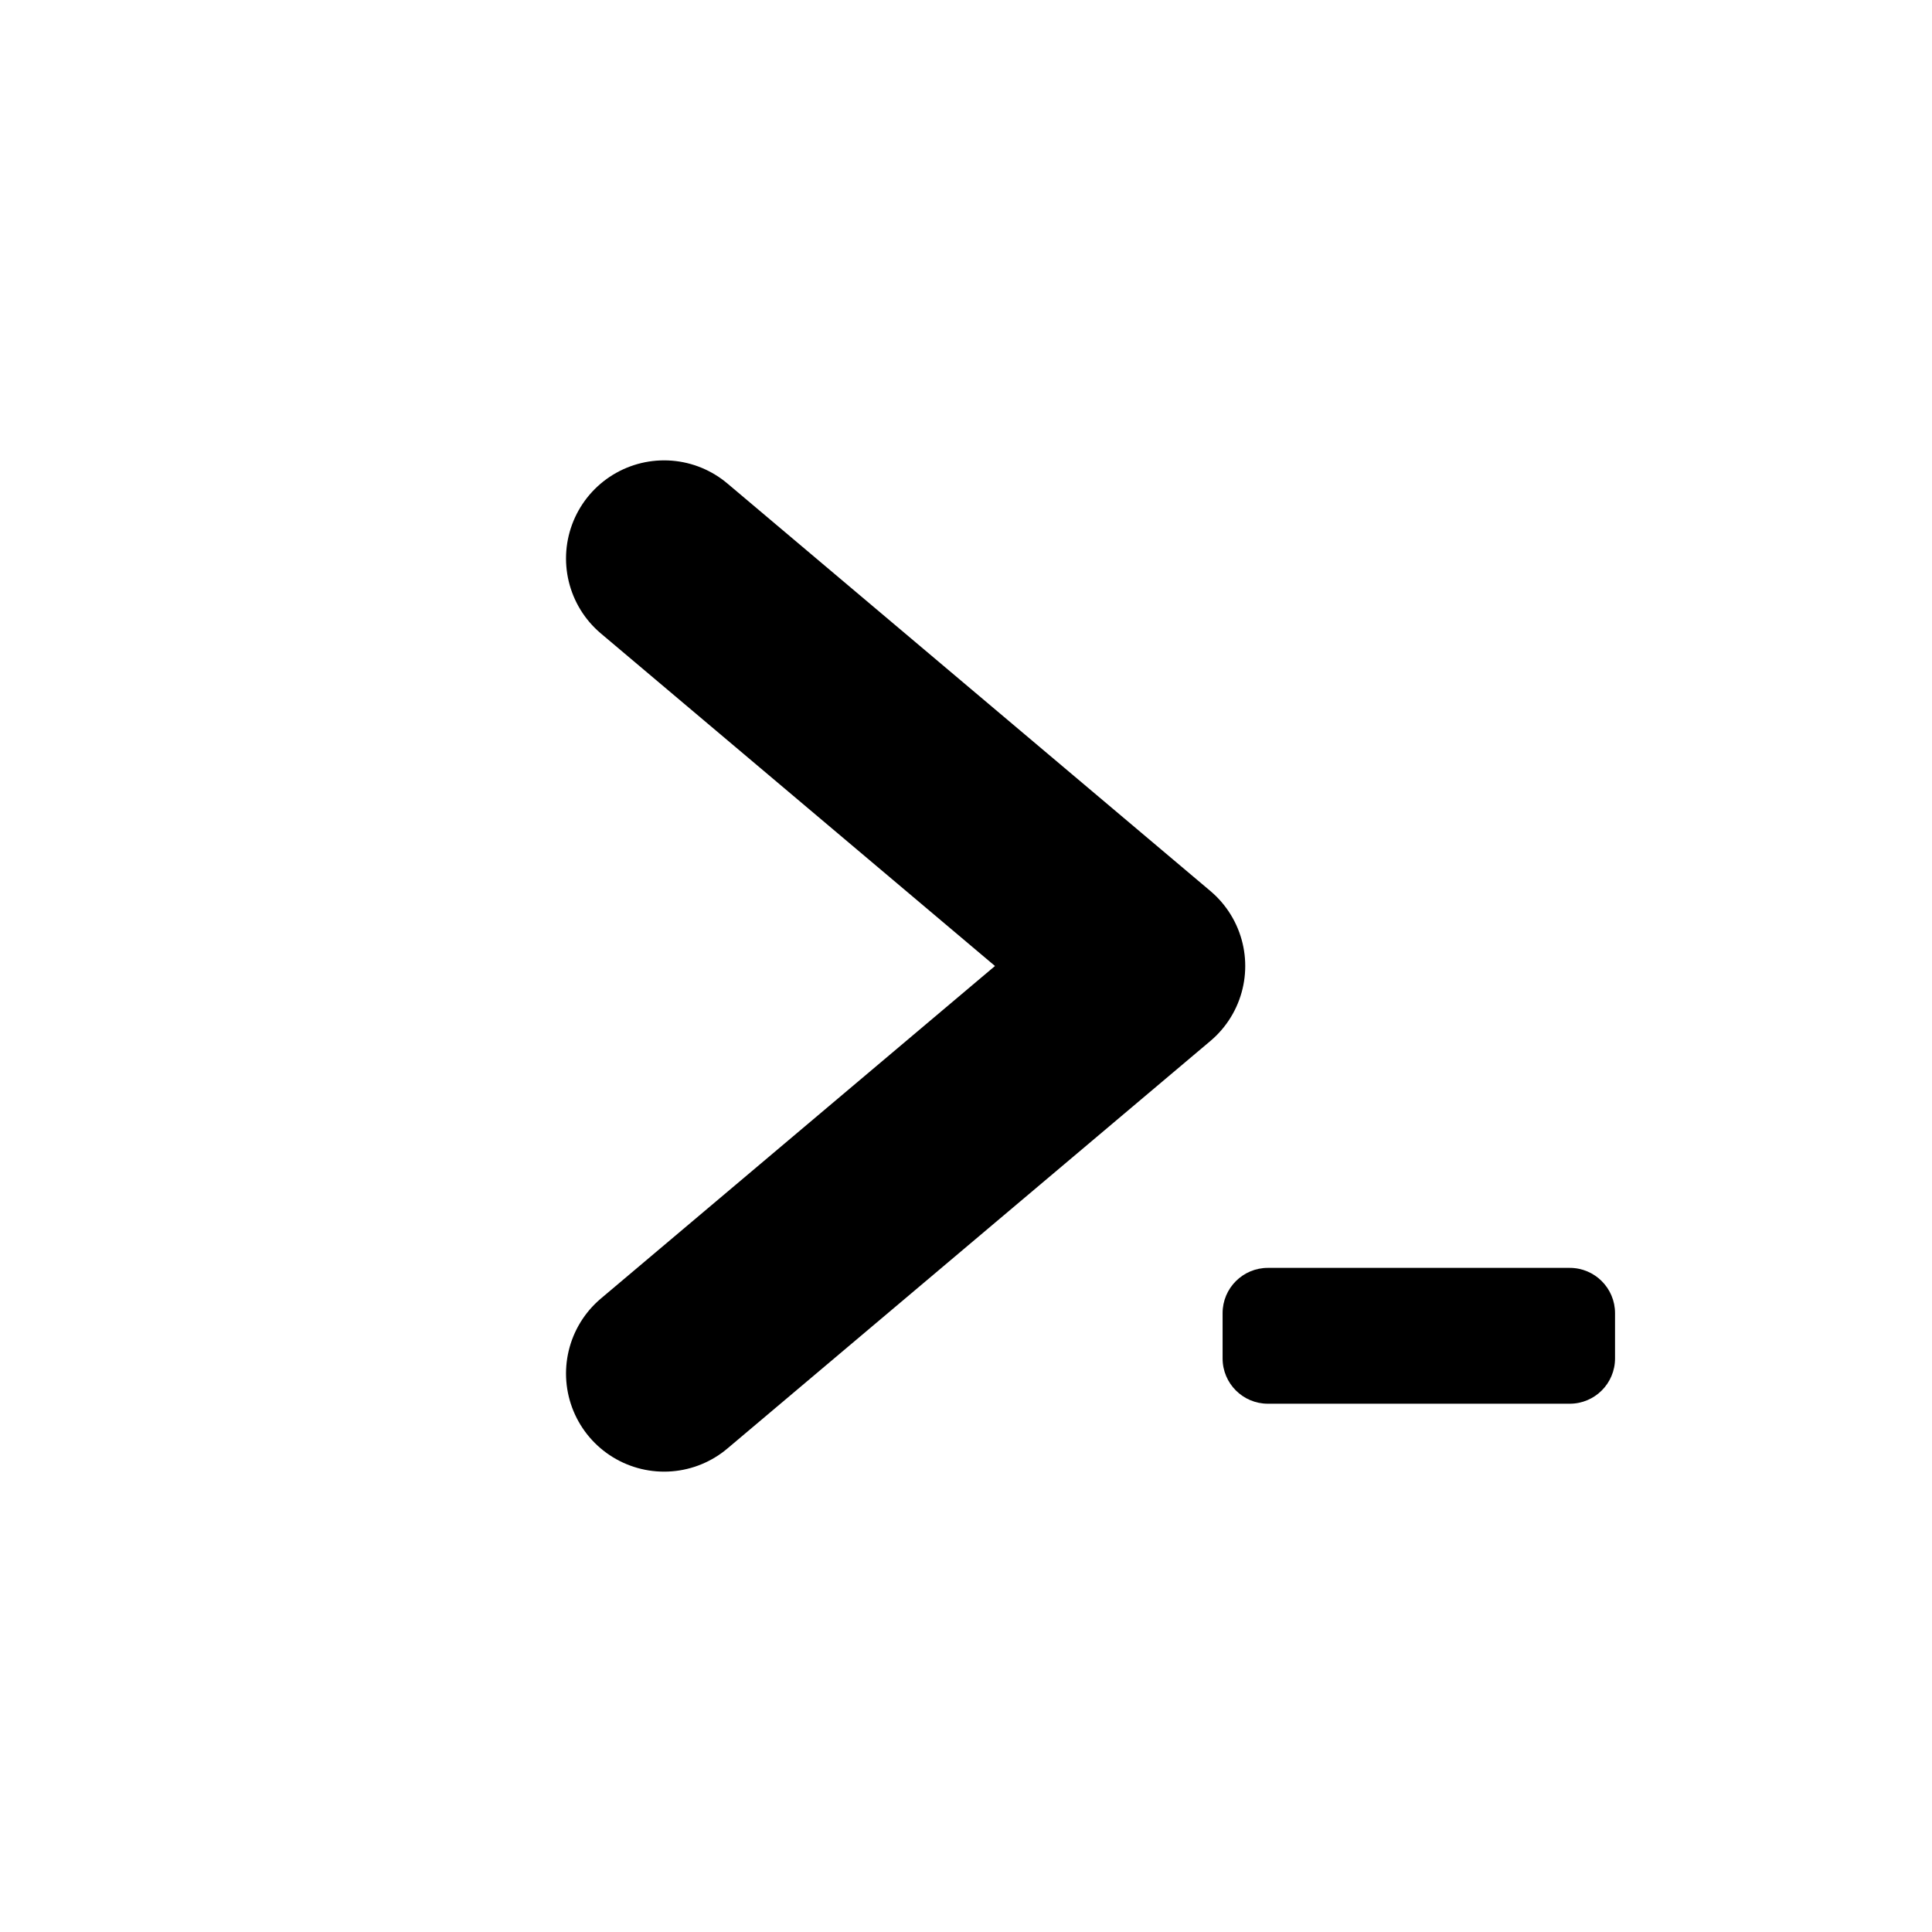
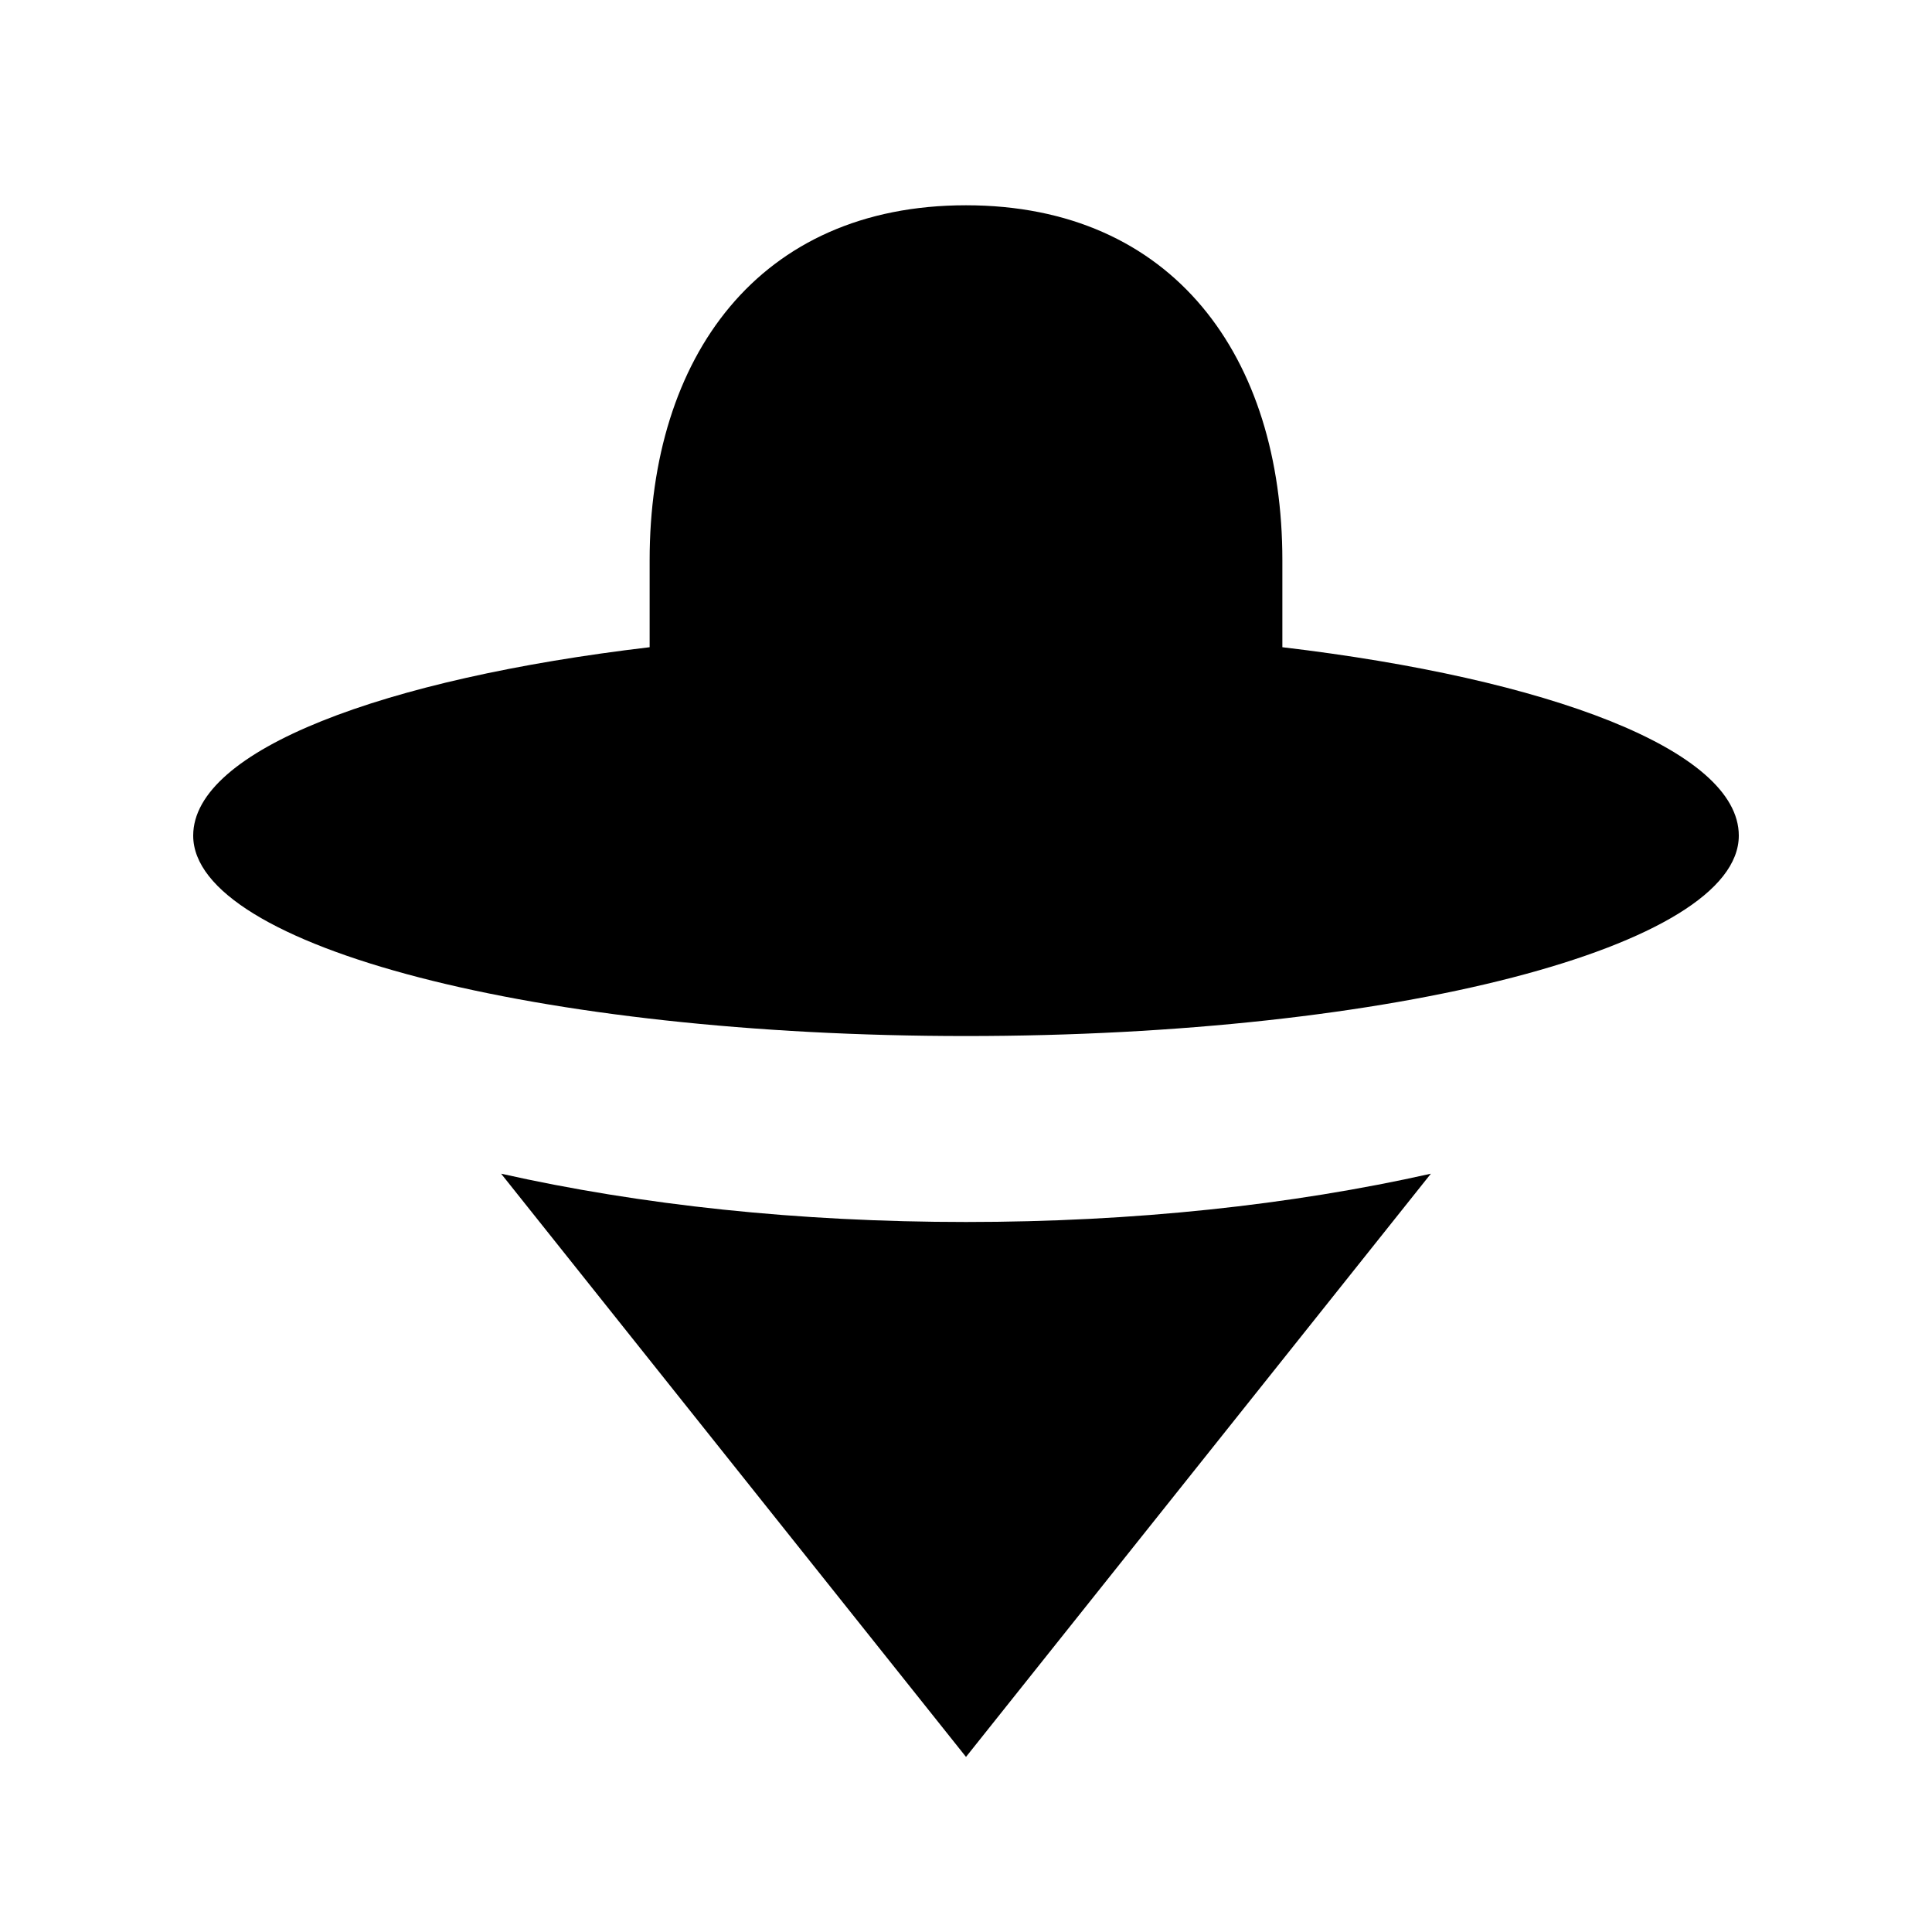
- <svg xmlns="http://www.w3.org/2000/svg" viewBox="0 0 256 256">
-   <path d="M88 74l64 54-64 54" fill="none" stroke="#000" stroke-width="26" stroke-linecap="round" stroke-linejoin="round" />
-   <rect x="162" y="168" width="52" height="18" rx="6" fill="#000" />
+ <svg xmlns="http://www.w3.org/2000/svg" viewBox="0 0 16 16">
+   <path fill="#000" d="M8 1.7c-1.72 0-2.62 1.26-2.62 2.94v.72C3.18 5.62 1.6 6.21 1.6 6.92c0 .92 2.86 1.66 6.4 1.66s6.4-.74 6.4-1.66c0-.71-1.58-1.3-3.78-1.56v-.72C10.62 2.96 9.72 1.7 8 1.7z" />
+   <path fill="#000" d="M4.15 9.72c1.16.26 2.46.4 3.85.4s2.69-.14 3.85-.4L8 14.55z" />
</svg>
